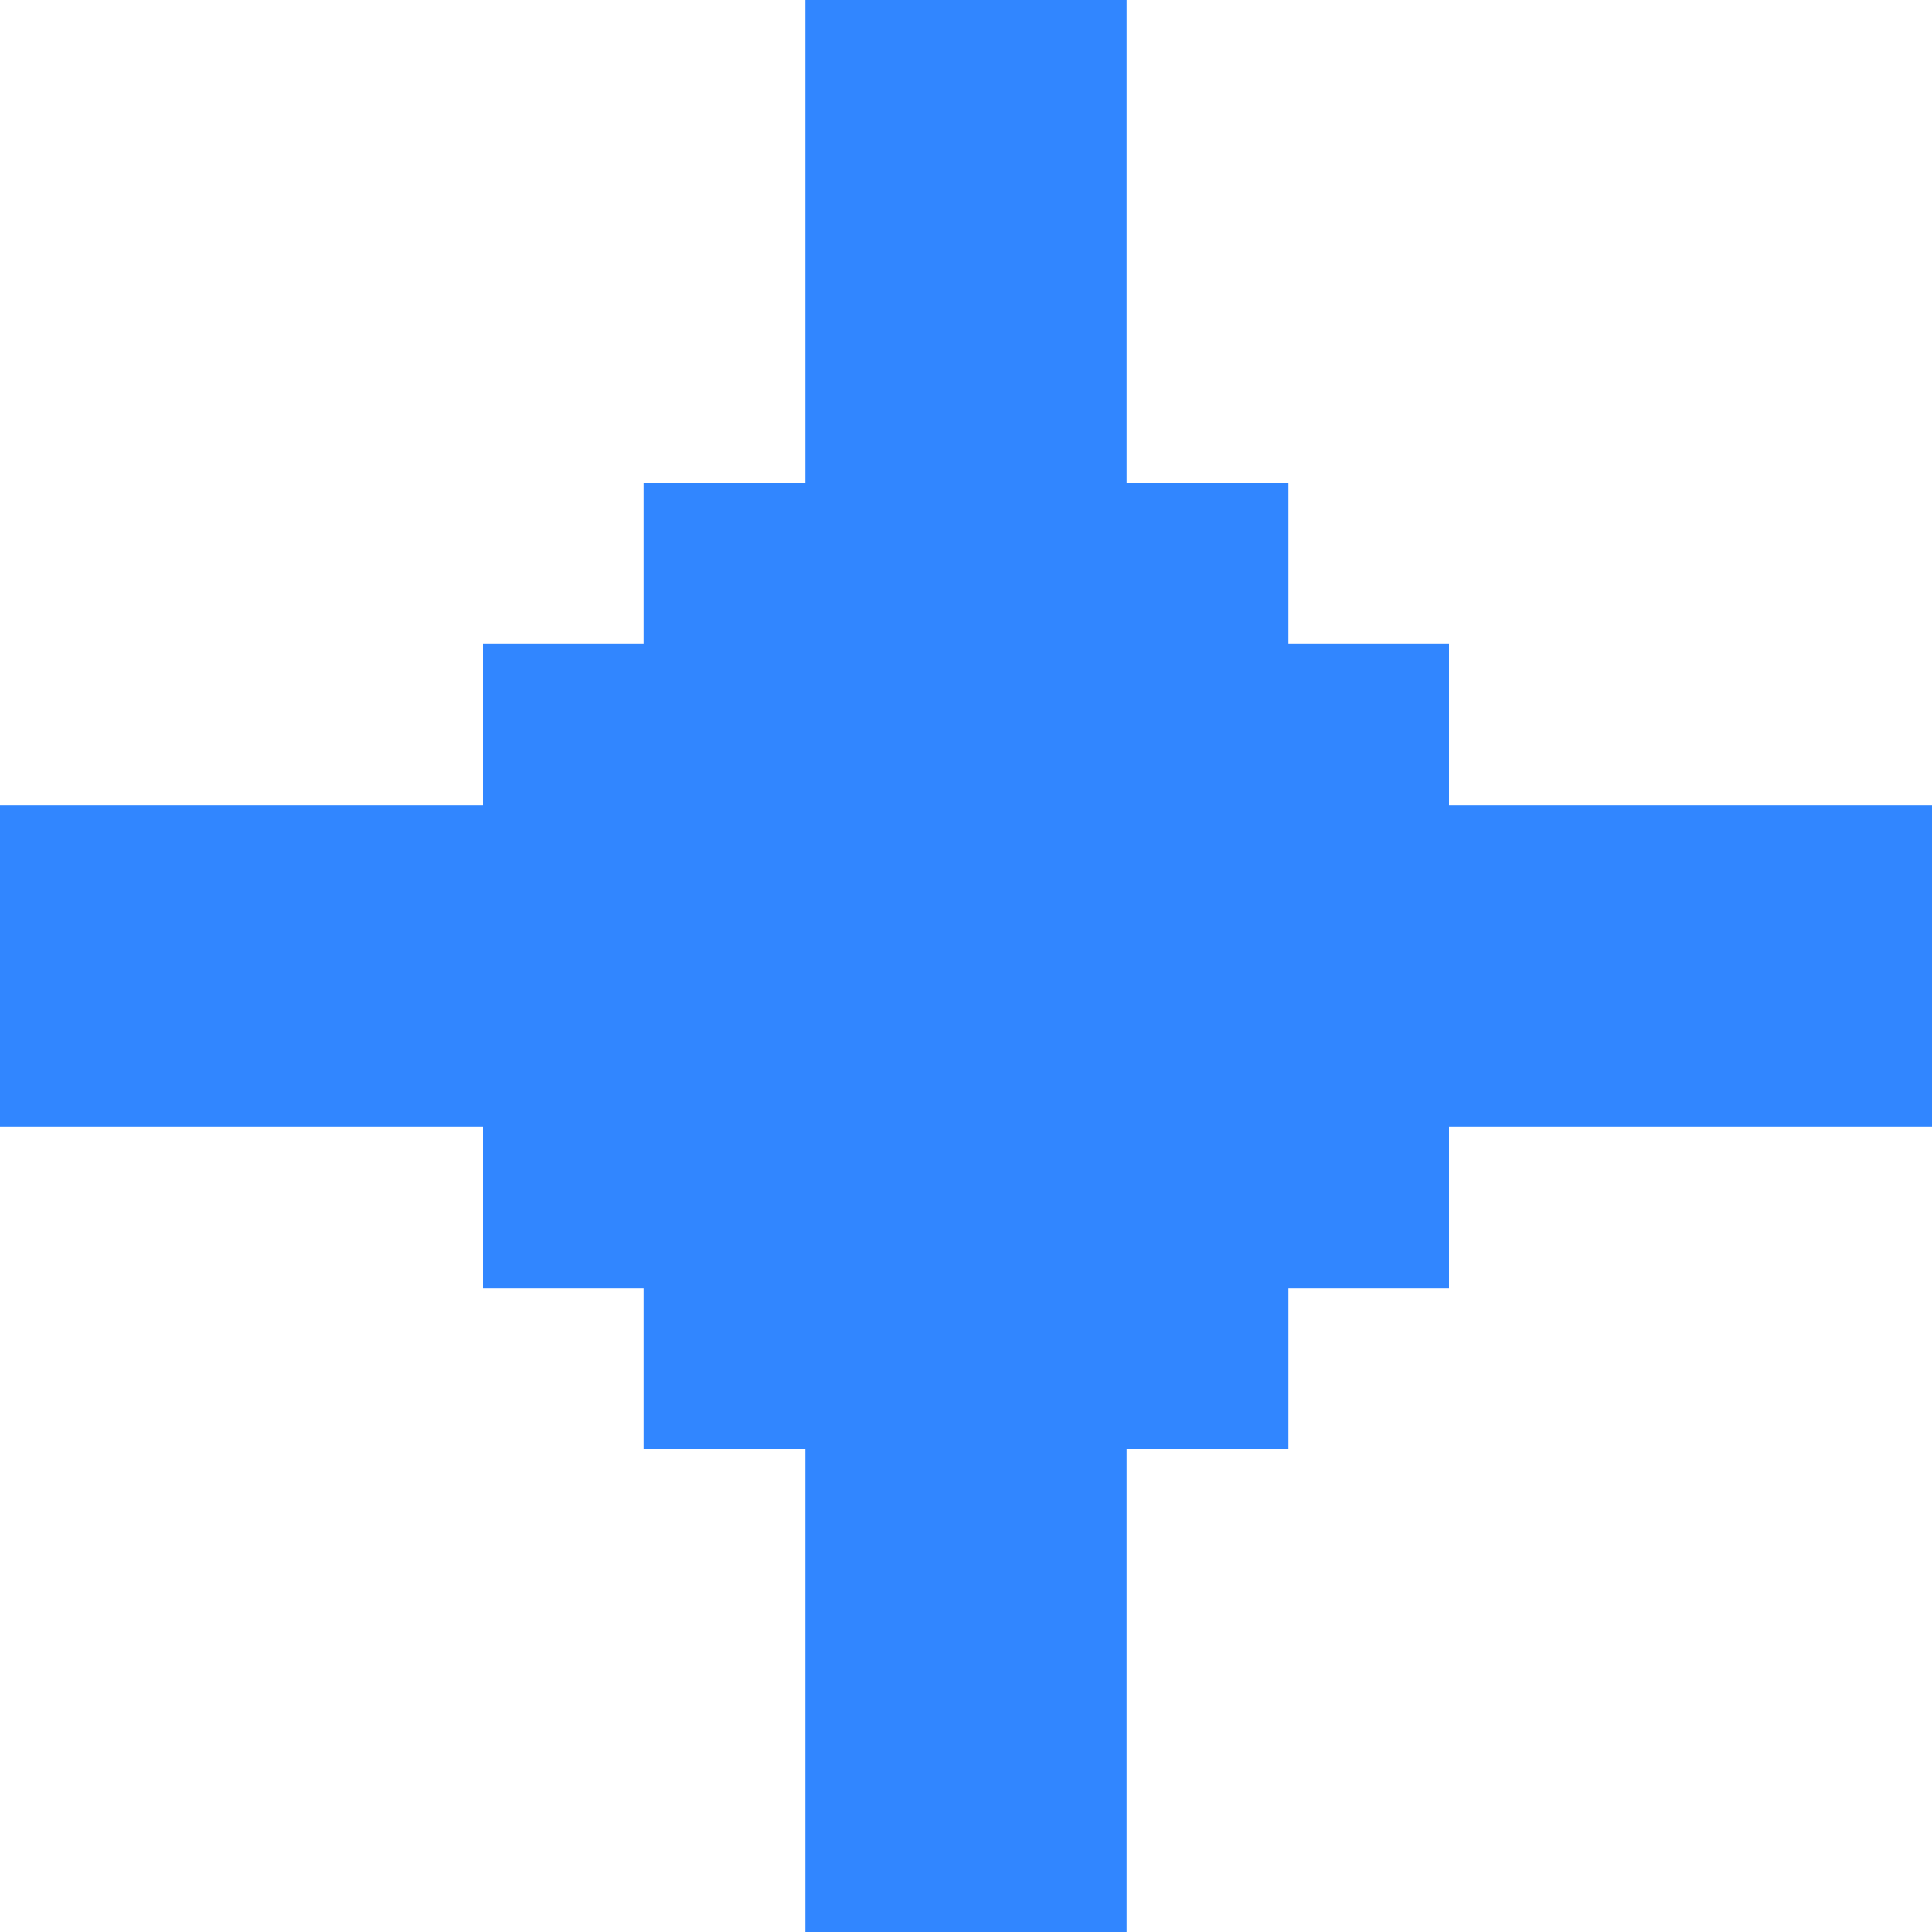
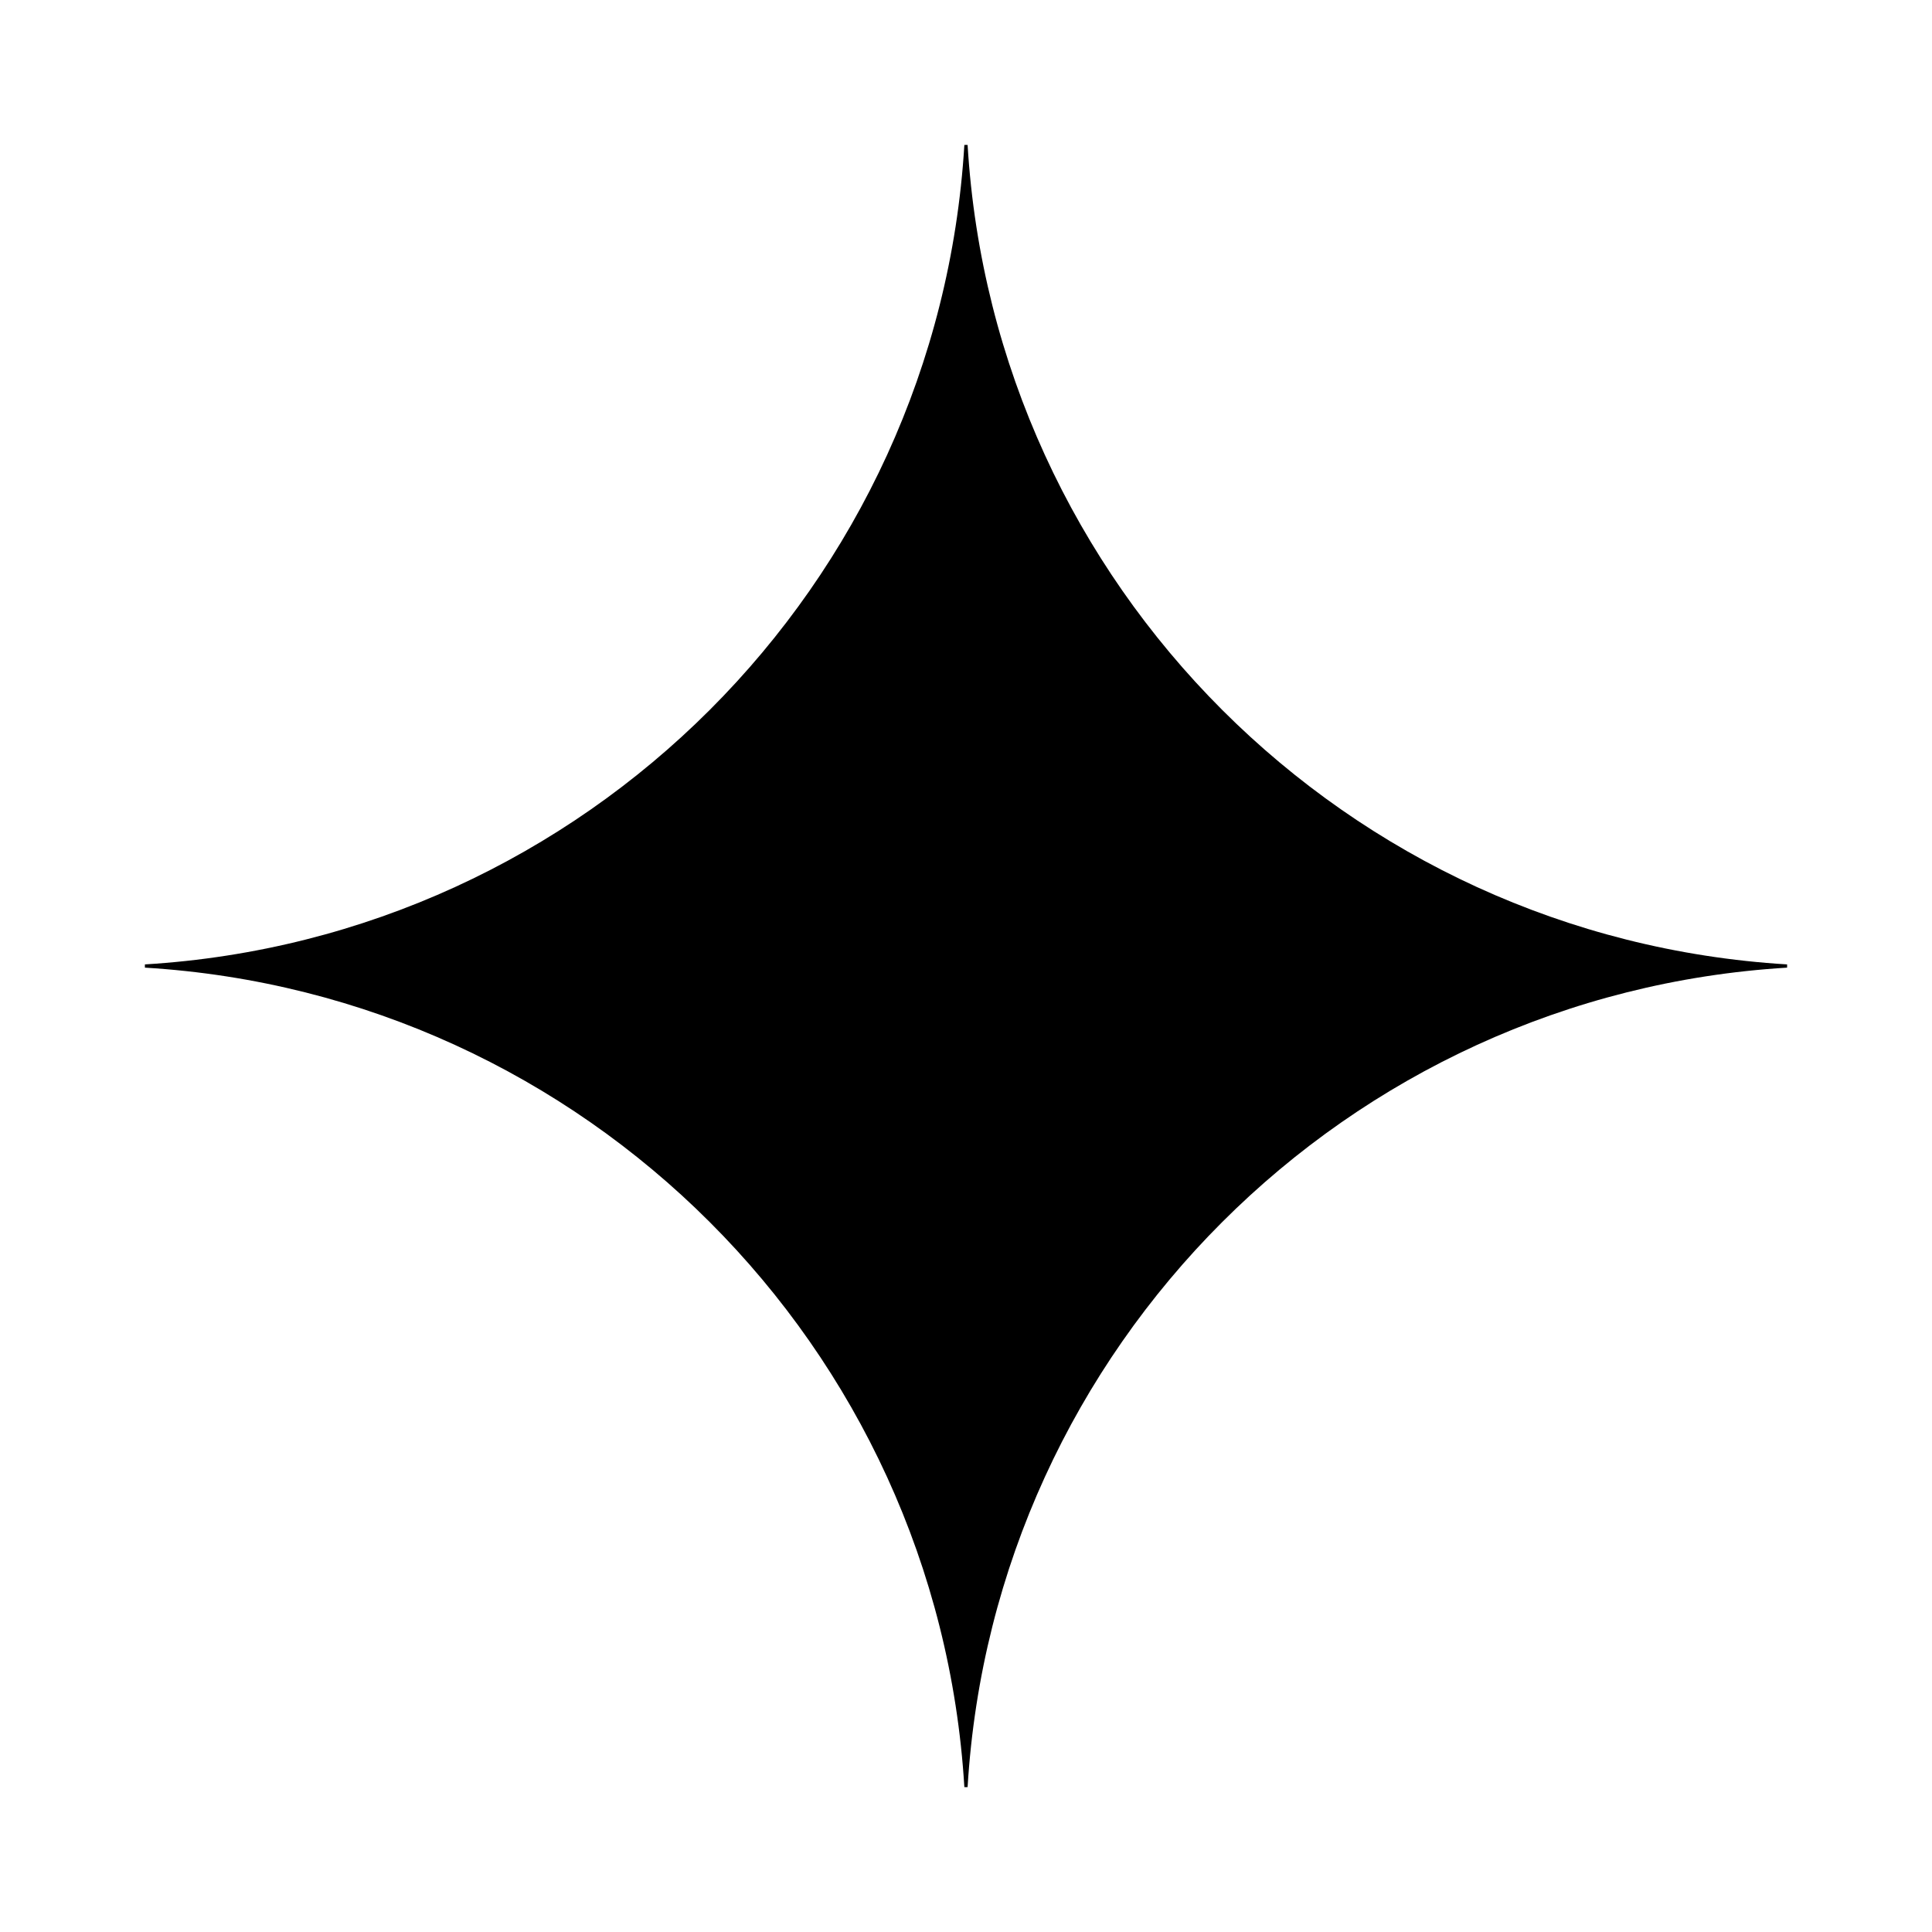
- <svg xmlns="http://www.w3.org/2000/svg" viewBox="0 0 12 12" shape-rendering="crispEdges">
-   <path fill="#3186FF" d="M5 0h2v3h-2zM4 3h4v1h-4zM3 4h6v1h-6zM0 5h12v2h-12zM3 7h6v1h-6zM4 8h4v1h-4zM5 9h2v3h-2z" />
+ <svg xmlns="http://www.w3.org/2000/svg" width="24" height="24" viewBox="0 0 40 40">
+   <path d="M37 20.034C27.881 20.584 20.581 27.881 20.033 37H19.966C19.416 27.881 12.118 20.584 3 20.034V19.967C12.119 19.416 19.416 12.119 19.966 3H20.033C20.582 12.119 27.881 19.416 37 19.967V20.034Z" fill="currentColor" />
</svg>
